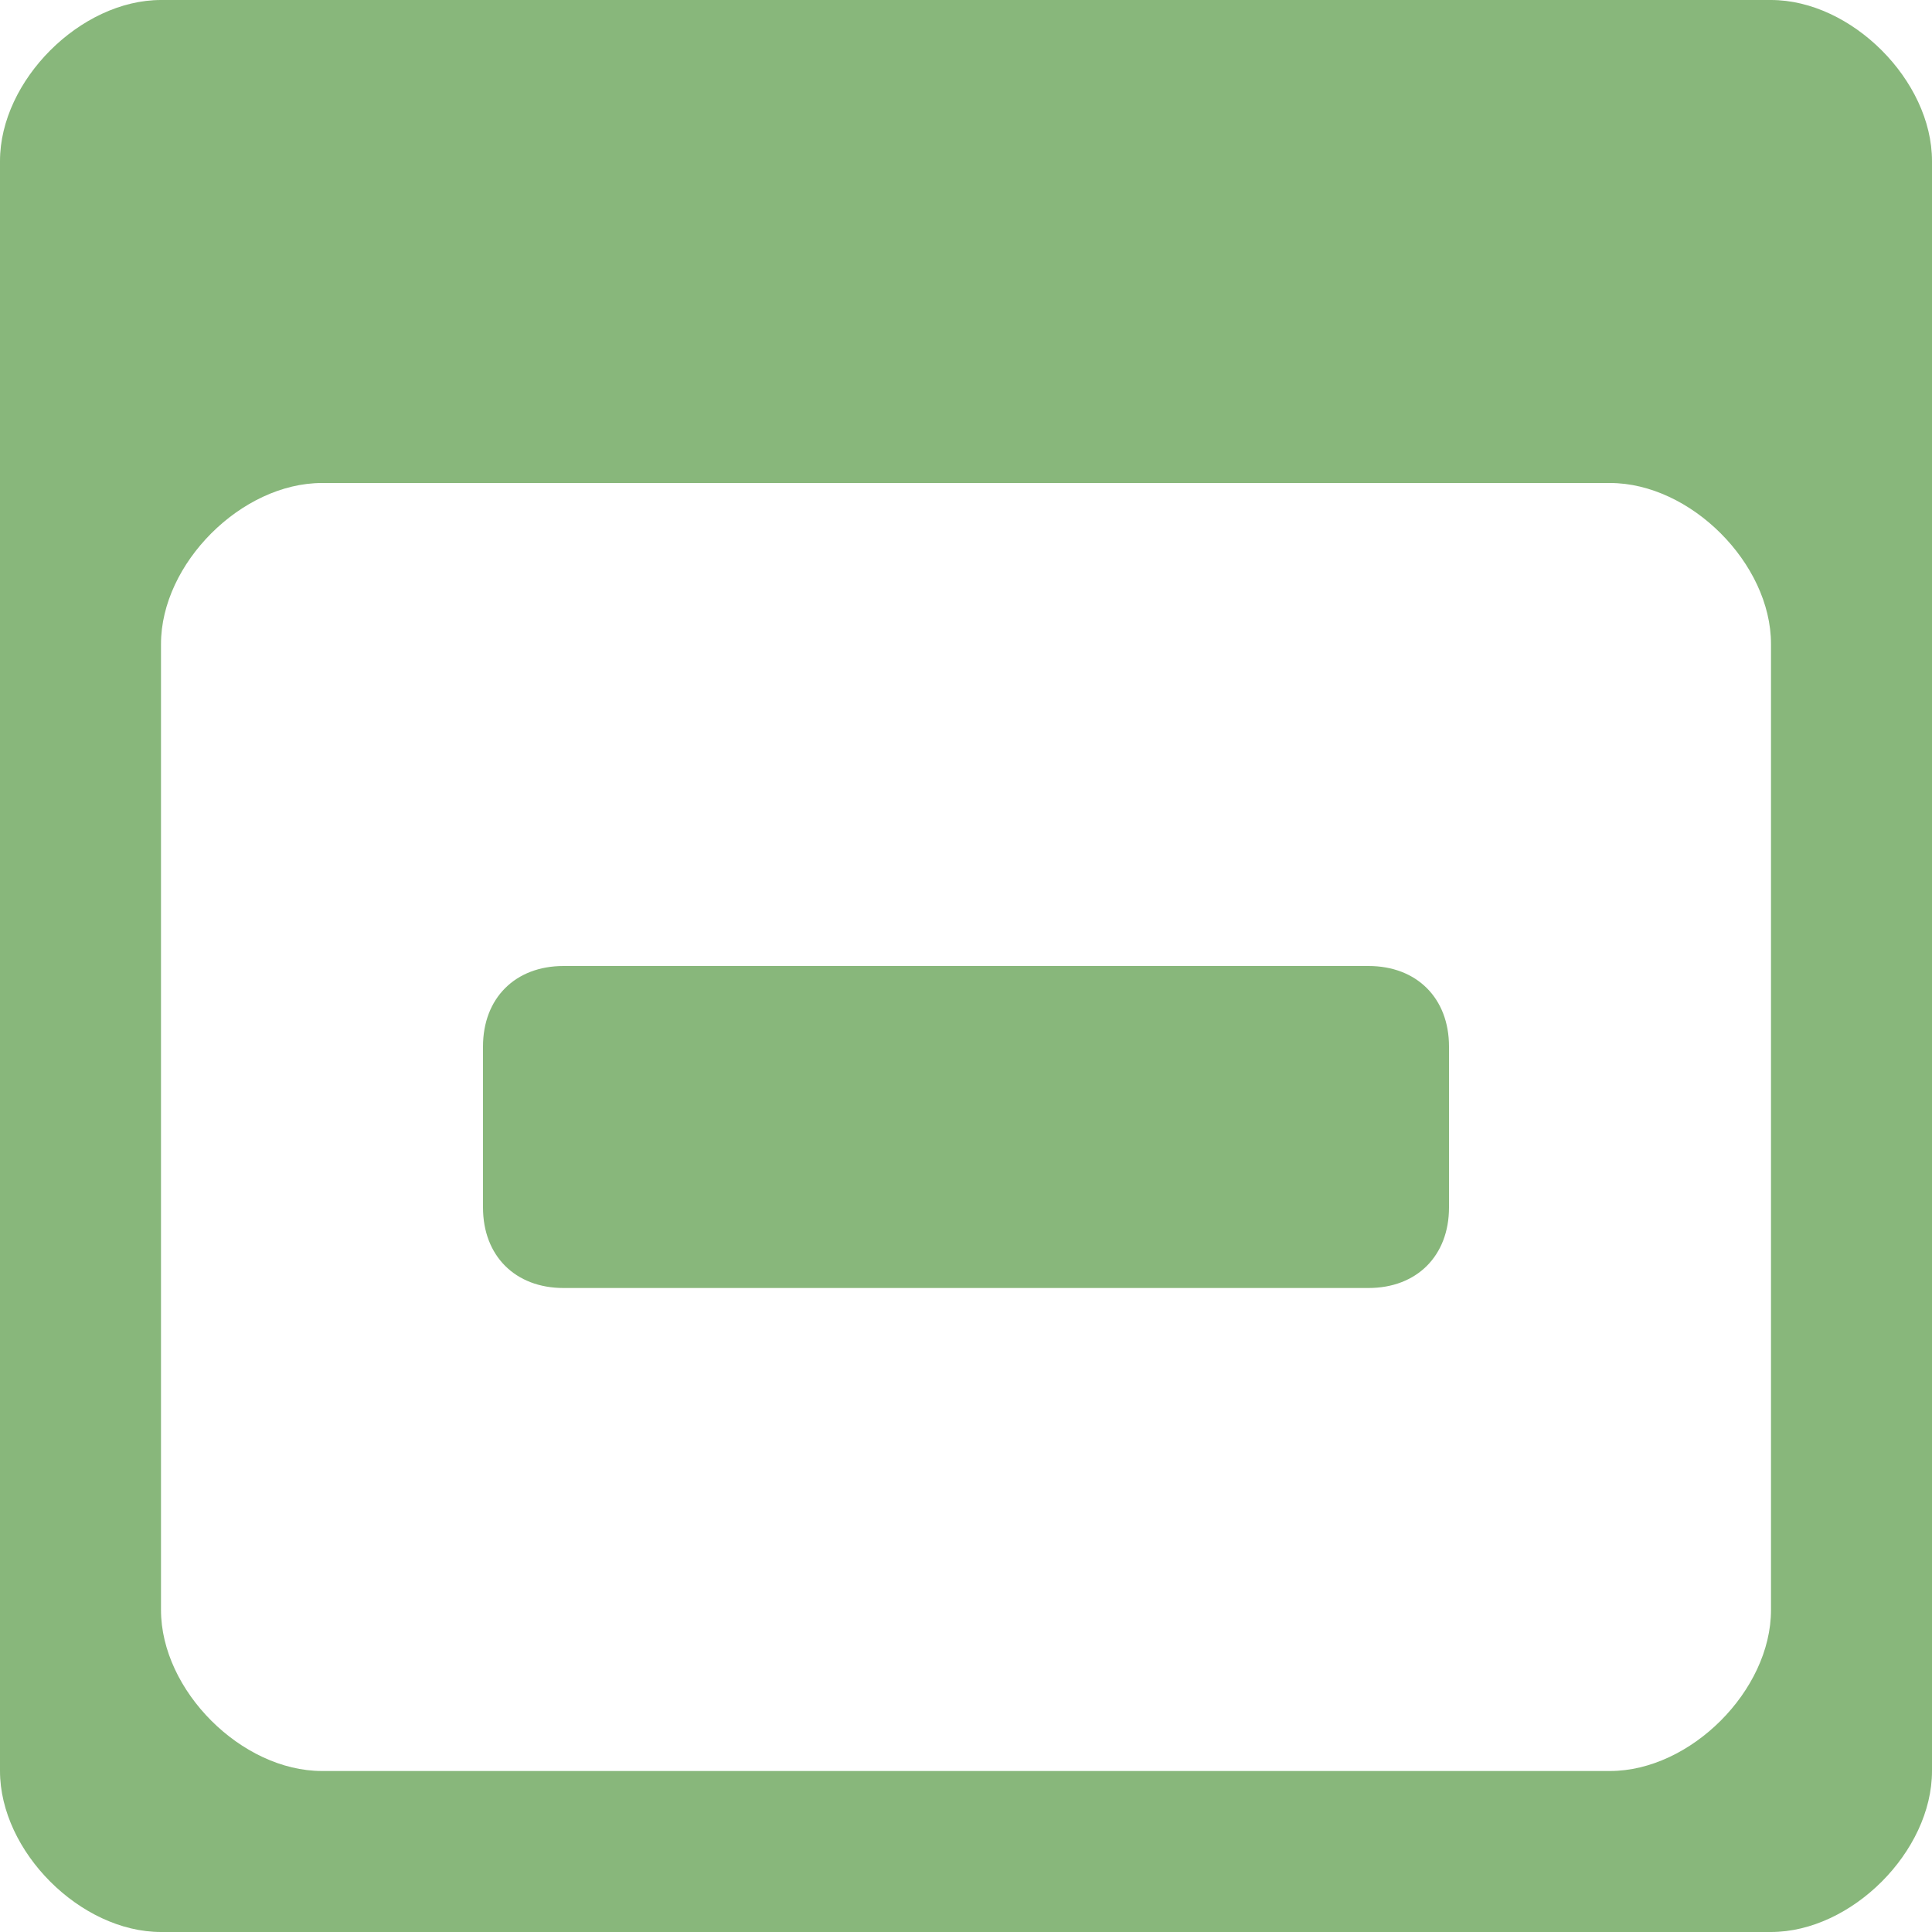
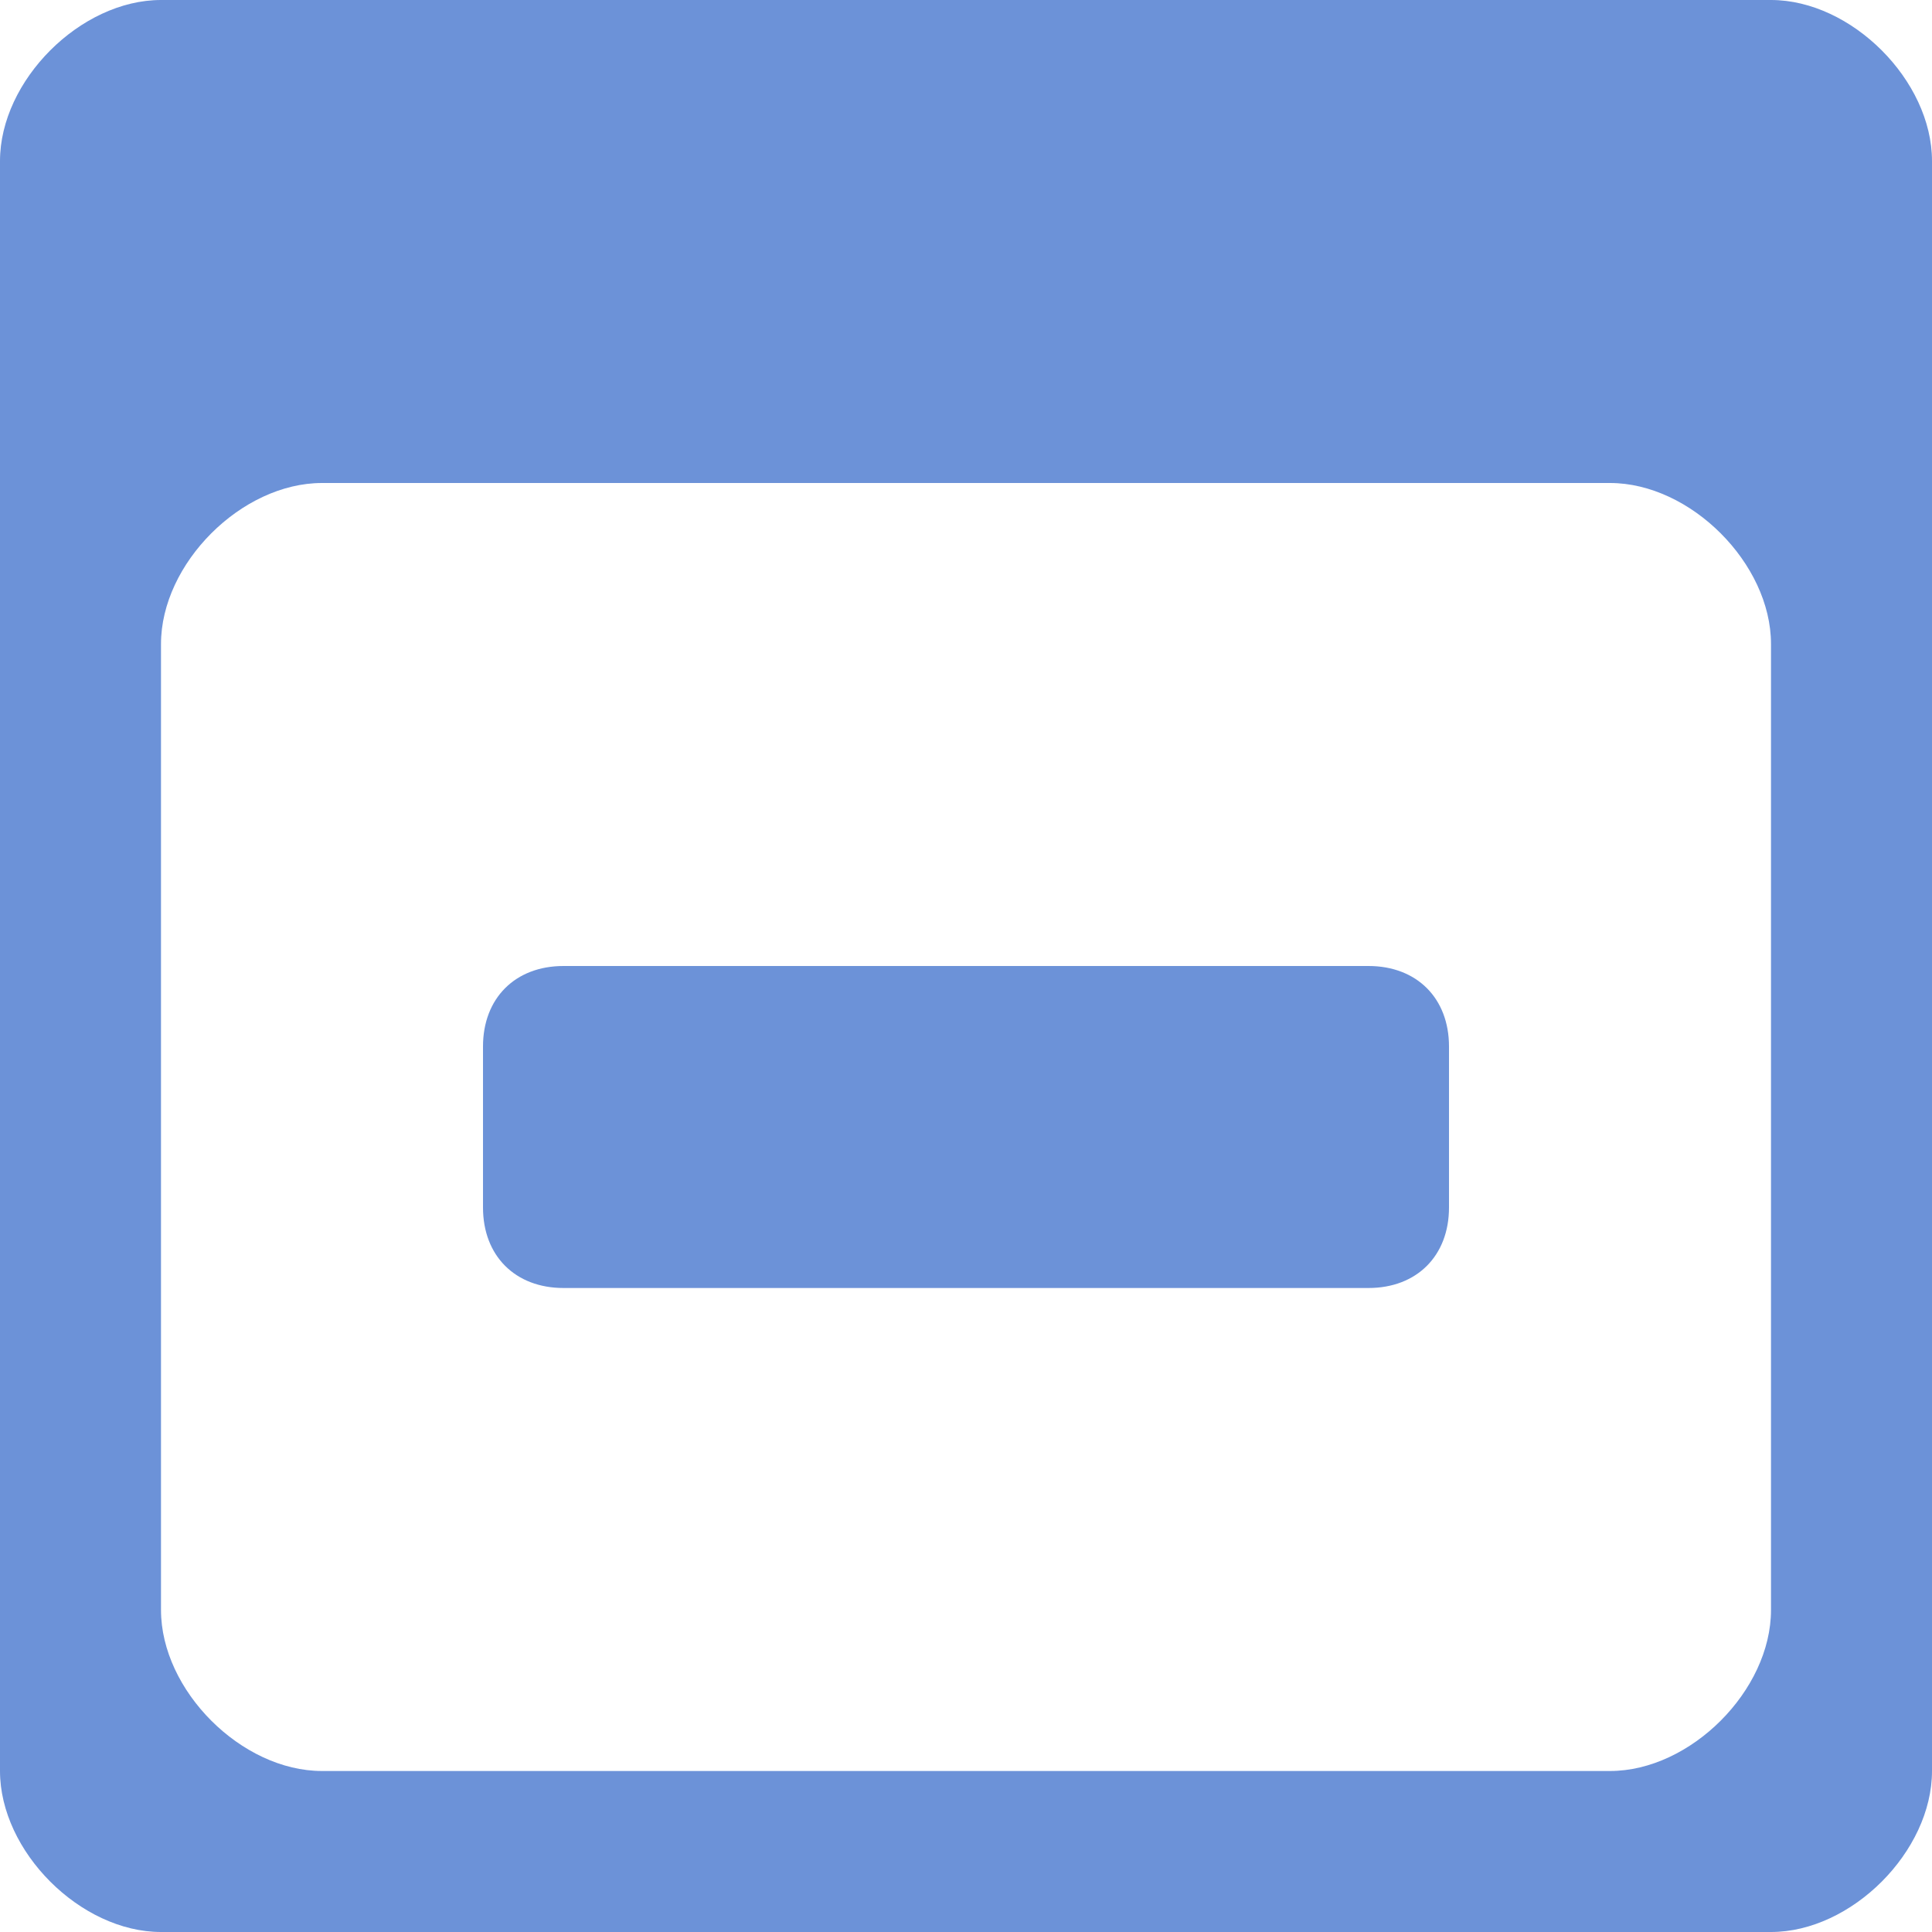
<svg xmlns="http://www.w3.org/2000/svg" width="12" height="12" viewBox="0 0 12 12" preserveAspectRatio="xMinYMid meet" overflow="visible">
-   <path d="M11 0h-10c-.5 0-1 .5-1 1v10c0 .5.5 1 1 1h10c.5 0 1-.5 1-1v-10c0-.5-.5-1-1-1zm0 10c0 .5-.5 1-1 1h-8c-.5 0-1-.5-1-1v-6c0-.5.5-1 1-1h8c.5 0 1 .5 1 1v6zm-2-2.5c0 .3-.2.5-.5.5h-5c-.3 0-.5-.2-.5-.5v-1c0-.3.2-.5.5-.5h5c.3 0 .5.2.5.5v1z" fill="#88b77b" />
+   <path d="M11 0h-10c-.5 0-1 .5-1 1v10c0 .5.5 1 1 1h10c.5 0 1-.5 1-1v-10c0-.5-.5-1-1-1zm0 10c0 .5-.5 1-1 1h-8c-.5 0-1-.5-1-1v-6c0-.5.5-1 1-1h8c.5 0 1 .5 1 1v6zm-2-2.5c0 .3-.2.5-.5.5h-5c-.3 0-.5-.2-.5-.5v-1c0-.3.2-.5.5-.5h5c.3 0 .5.2.5.5v1z" fill="#6c92d8" />
</svg>
